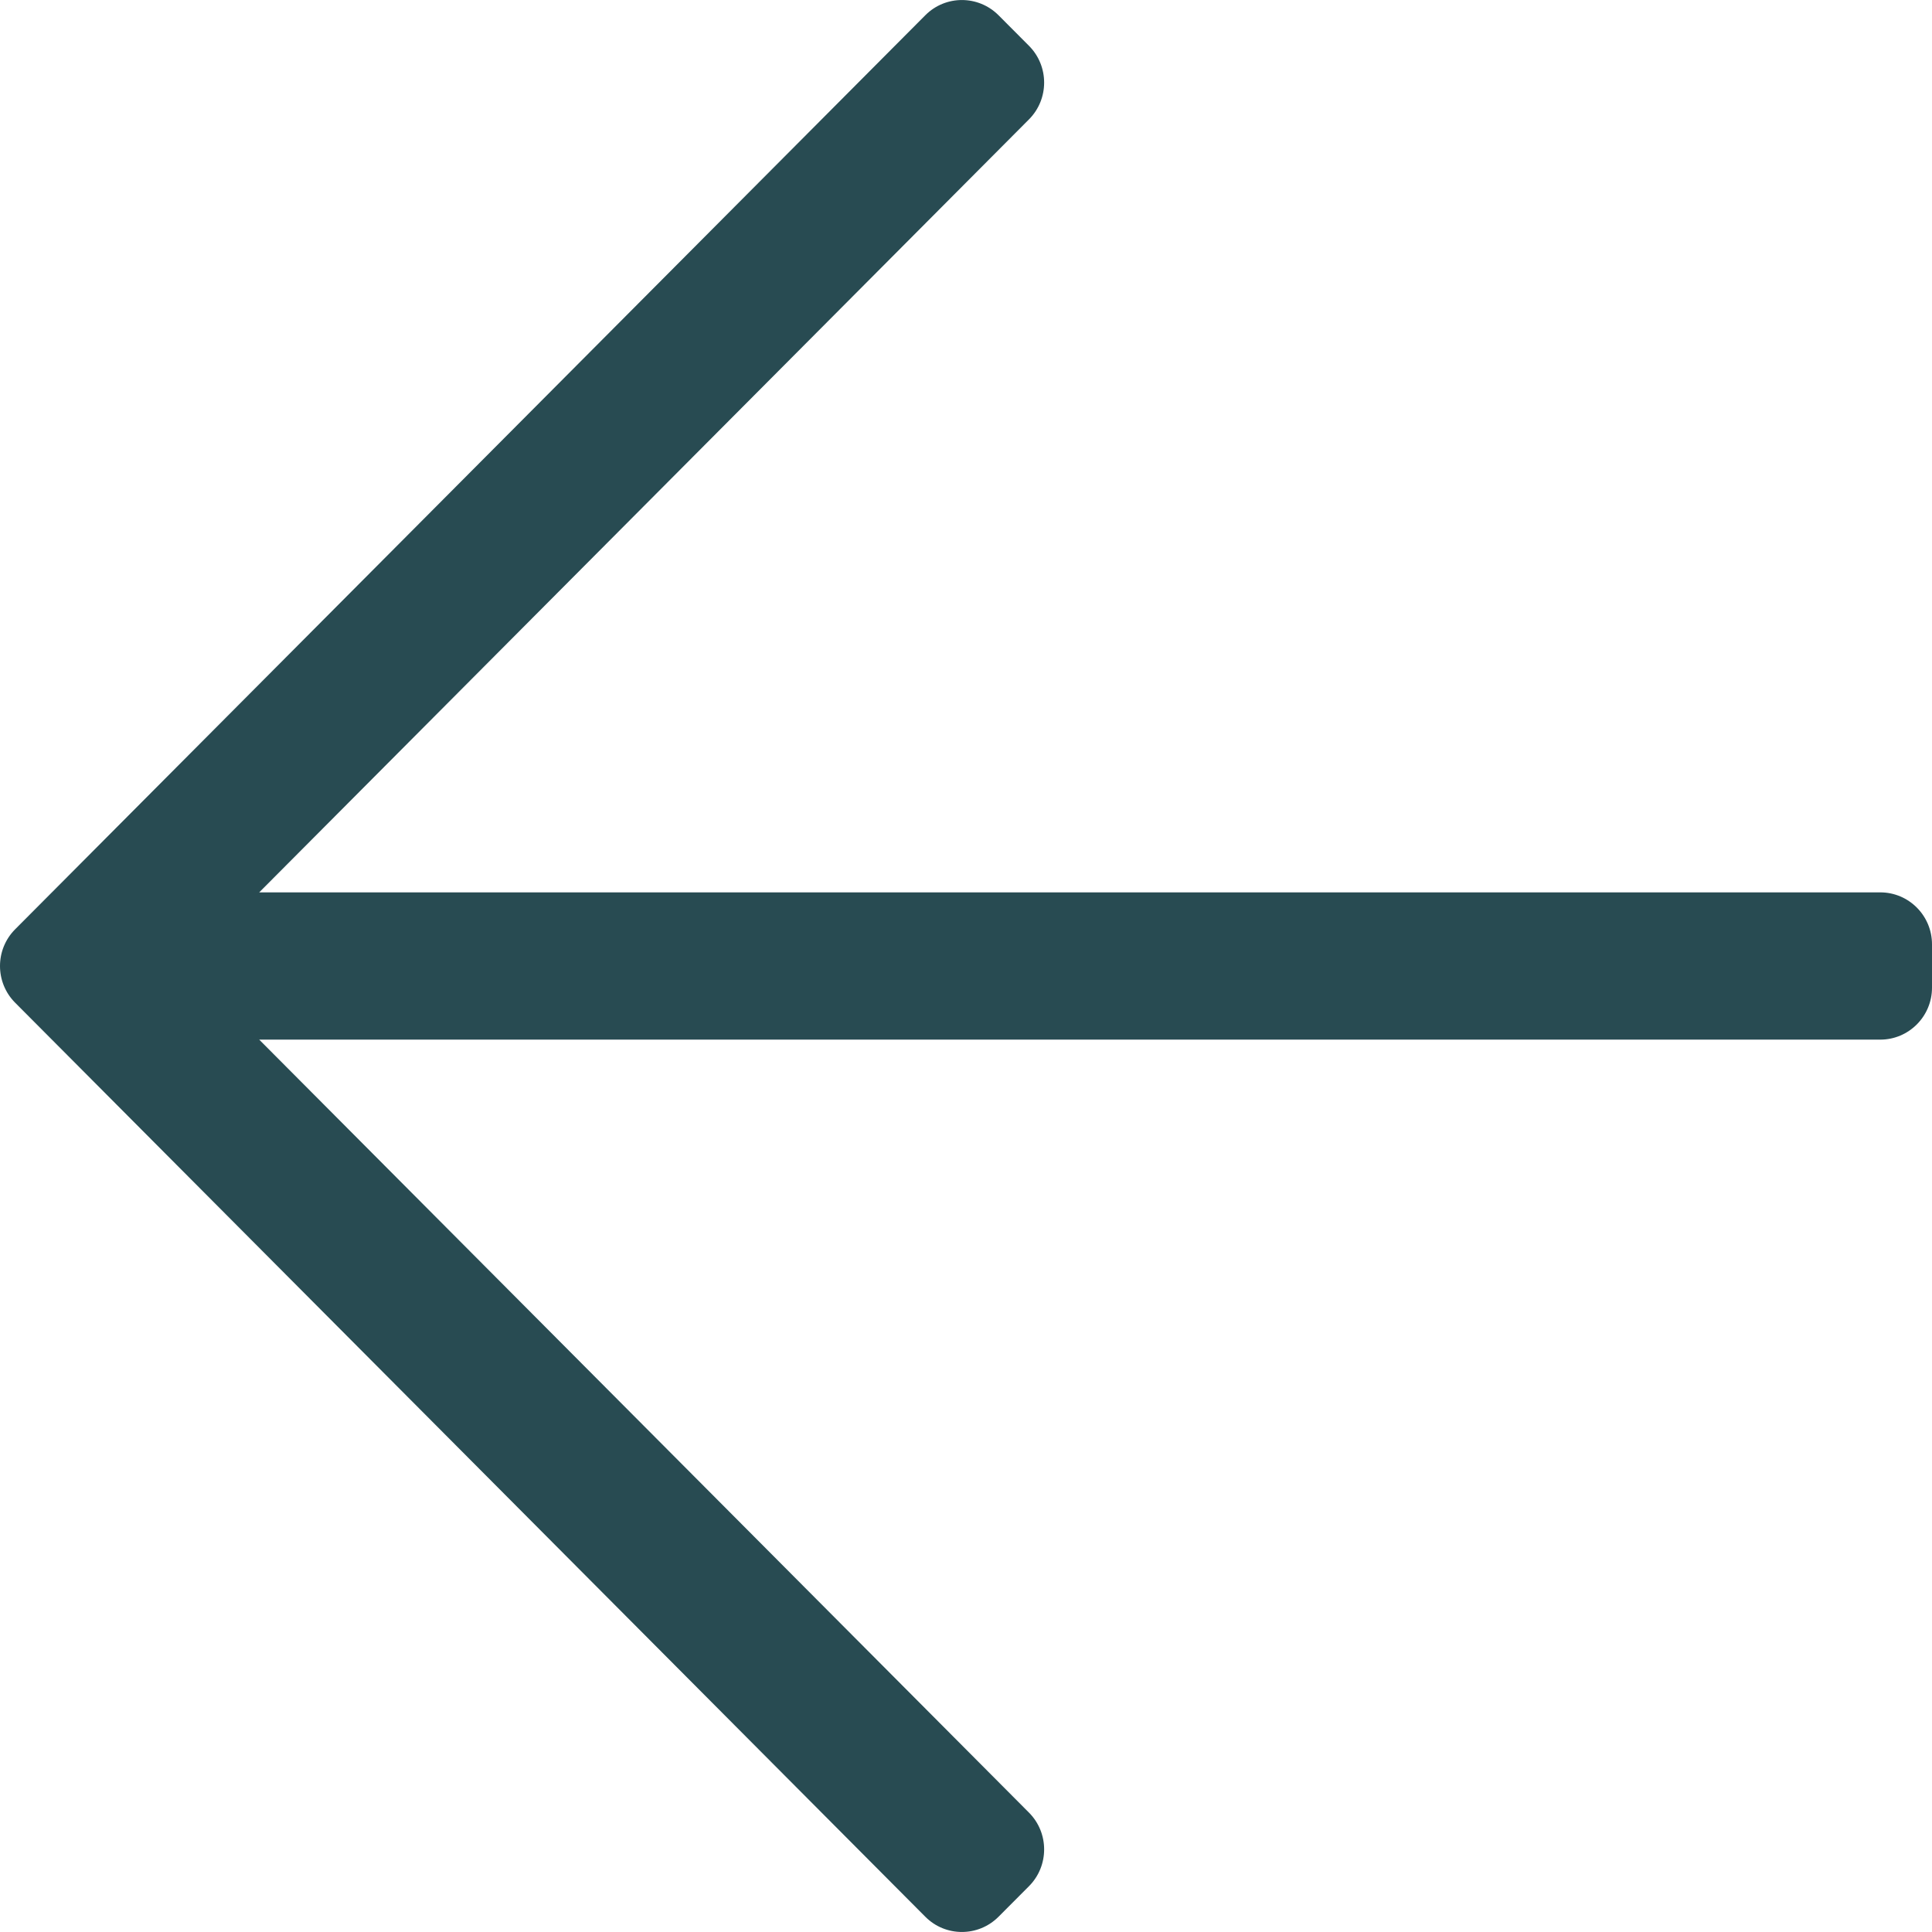
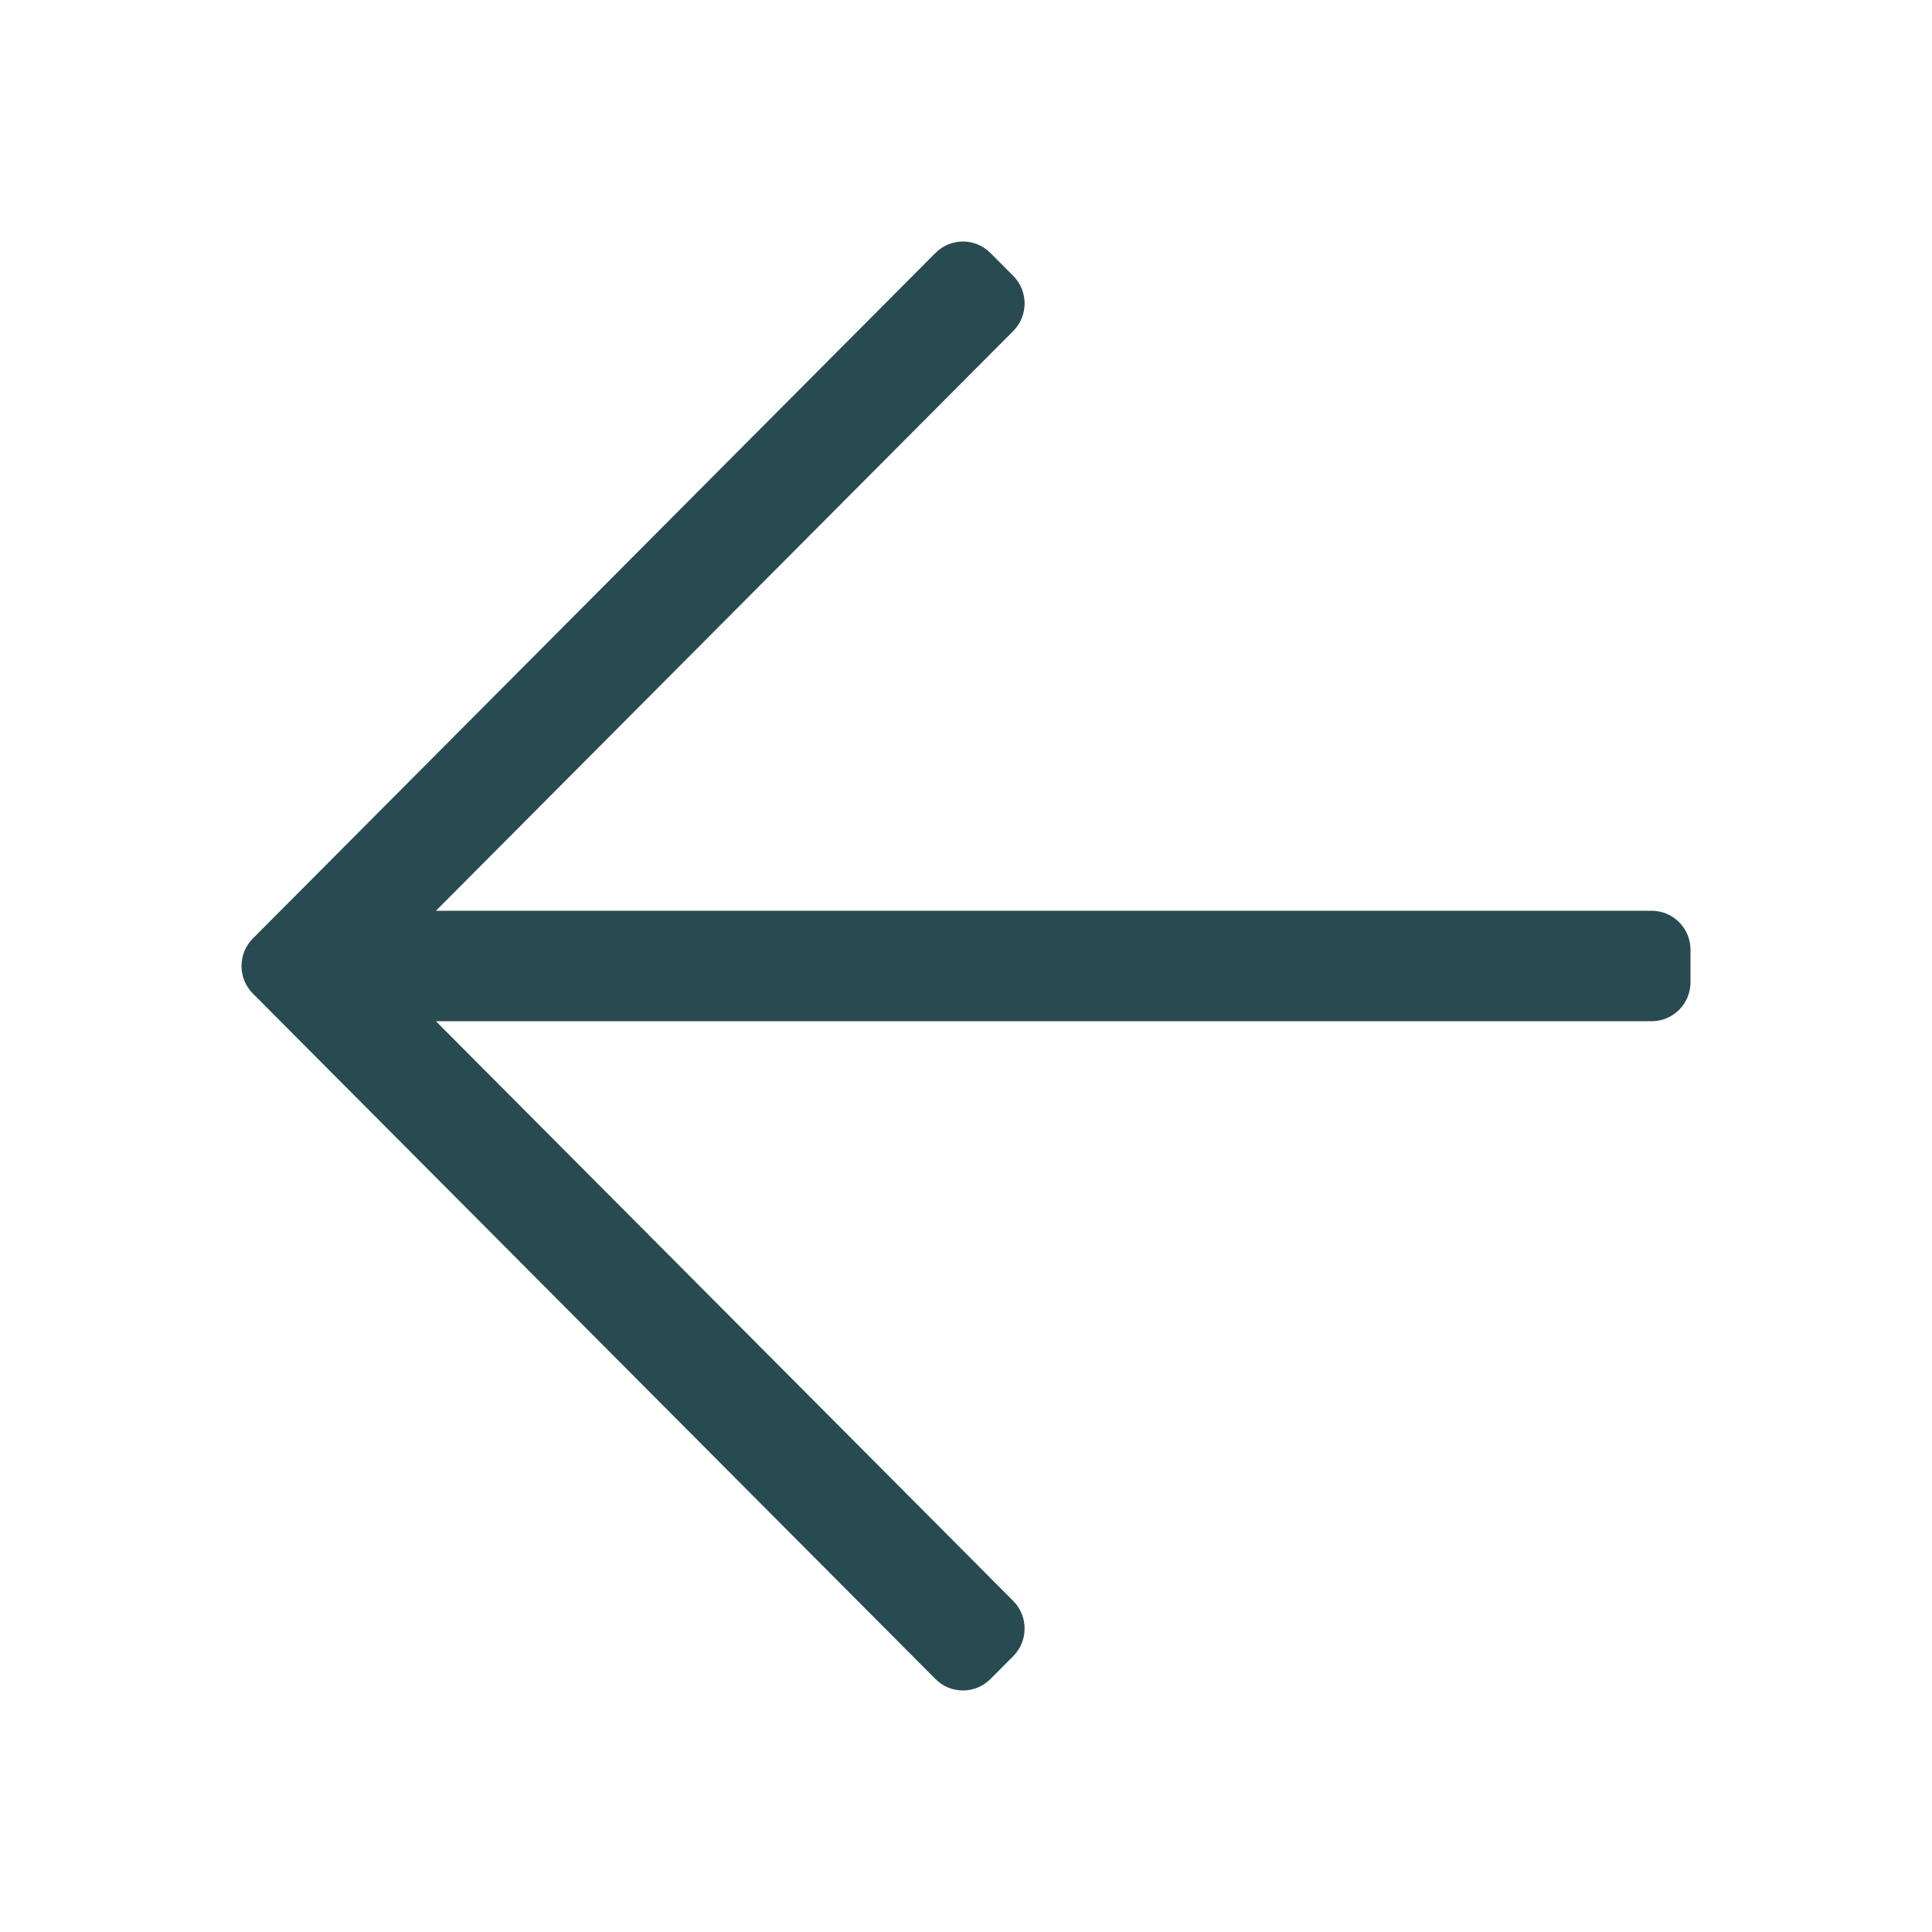
- <svg xmlns="http://www.w3.org/2000/svg" viewBox="0 0 18 18" version="1.1">
-   <g id="Symbols" stroke="none" stroke-width="1" fill="none" fill-rule="evenodd">
-     <g id="Icon/Arrow-Backward" transform="translate(-3, -3)" fill="#284B52">
-       <path d="M12.303,20.858 L12.587,20.573 C12.775,20.384 12.775,20.077 12.587,19.888 L5.415,12.686 L20.518,12.686 C20.784,12.686 21,12.469 21,12.202 L21,11.798 C21,11.531 20.784,11.314 20.518,11.314 L5.415,11.314 L12.587,4.112 C12.775,3.923 12.775,3.616 12.587,3.427 L12.303,3.142 C12.114,2.953 11.809,2.953 11.621,3.142 L3.141,11.658 C2.953,11.847 2.953,12.153 3.141,12.342 L11.621,20.858 C11.809,21.047 12.114,21.047 12.303,20.858 Z" id="Path" />
-     </g>
+ <svg xmlns="http://www.w3.org/2000/svg" viewBox="0 0 24 24" version="1.1">
+   <g id="Icon/Arrow-Backward" stroke="none" stroke-width="1" fill="none" fill-rule="evenodd">
+     <polygon id="24pt-Bounding-Box" opacity="0" fill-rule="nonzero" transform="translate(12, 12) rotate(90) translate(-12, -12) " points="0 0 24 0 24 24 0 24" />
+     <path d="M12.303,20.858 L12.587,20.573 C12.775,20.384 12.775,20.077 12.587,19.888 L5.415,12.686 L20.518,12.686 C20.784,12.686 21,12.469 21,12.202 L21,11.798 C21,11.531 20.784,11.314 20.518,11.314 L5.415,11.314 L12.587,4.112 C12.775,3.923 12.775,3.616 12.587,3.427 L12.303,3.142 C12.114,2.953 11.809,2.953 11.621,3.142 L3.141,11.658 C2.953,11.847 2.953,12.153 3.141,12.342 L11.621,20.858 C11.809,21.047 12.114,21.047 12.303,20.858 Z" id="Path" fill="#284B52" />
  </g>
</svg>
